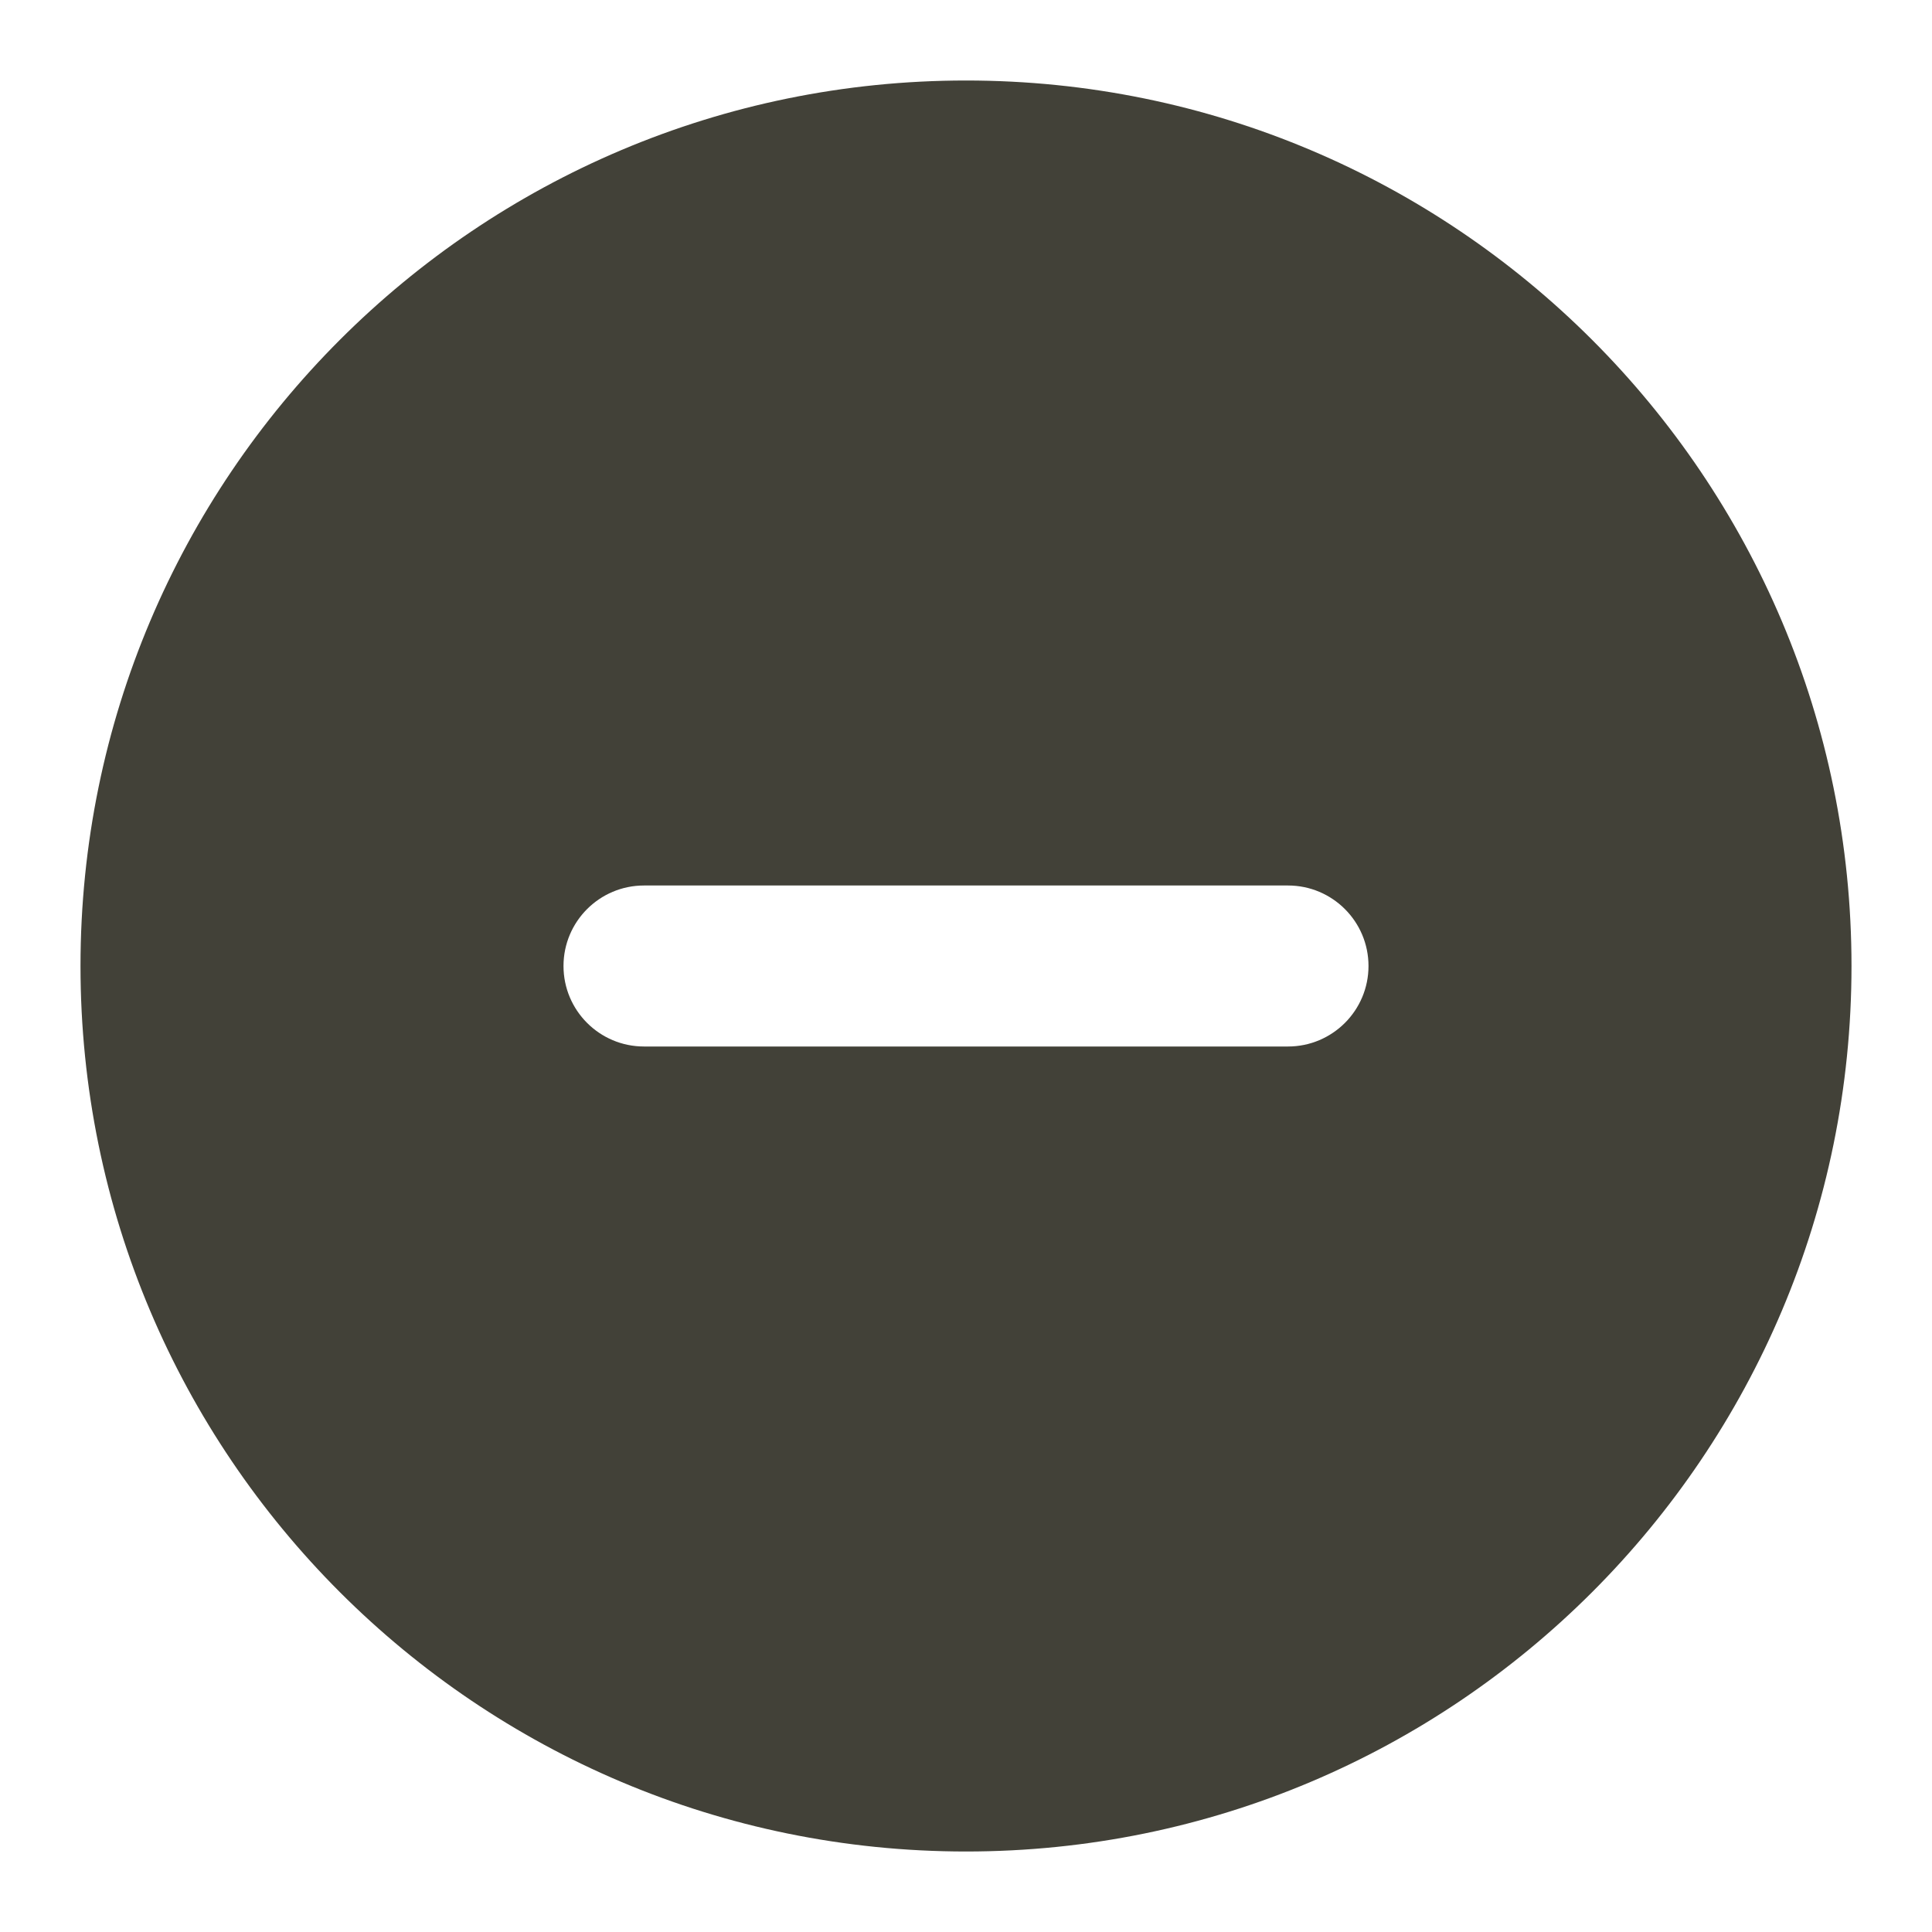
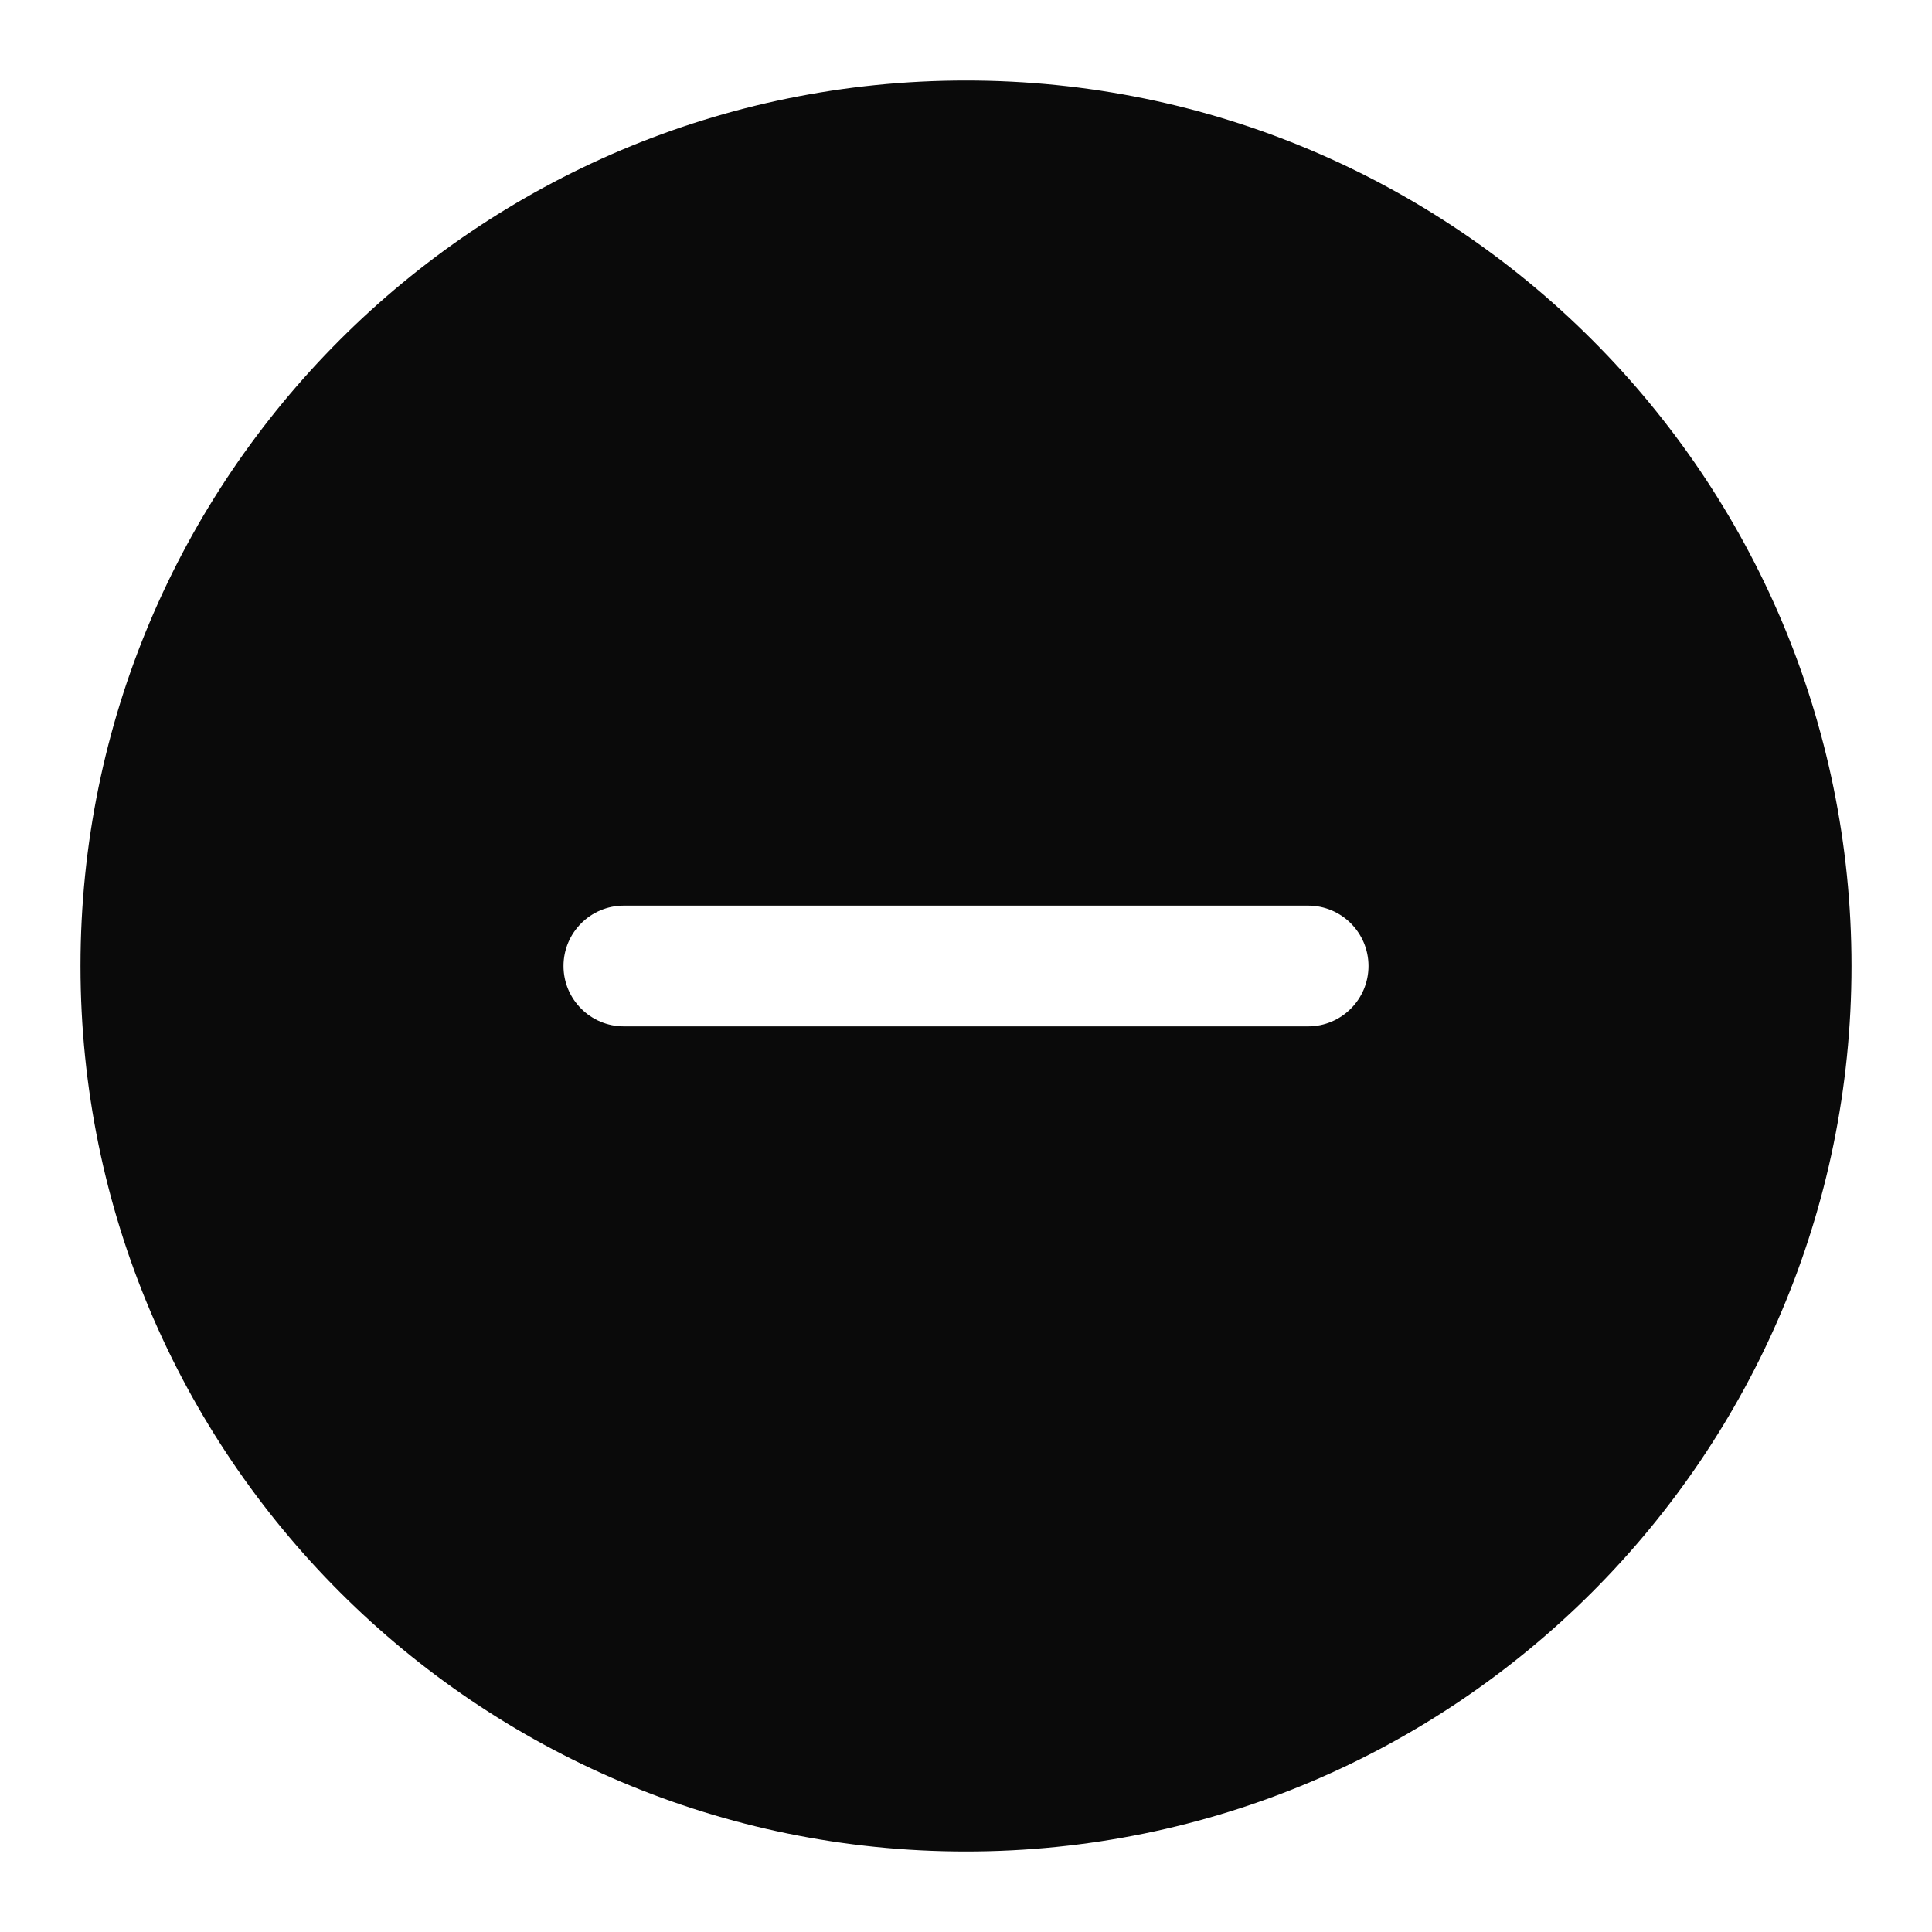
<svg xmlns="http://www.w3.org/2000/svg" width="24" height="24" viewBox="0 0 24 24" fill="none">
-   <path fill-rule="evenodd" clip-rule="evenodd" d="M12 1C18.075 1 23 5.925 23 12C23 18.075 18.075 23 12 23C5.925 23 1 18.075 1 12C1 5.925 5.925 1 12 1ZM8 11C7.448 11 7 11.448 7 12C7 12.552 7.448 13 8 13H16C16.552 13 17 12.552 17 12C17 11.448 16.552 11 16 11H8Z" fill="#424138" />
+   <path fill-rule="evenodd" clip-rule="evenodd" d="M12 1C18.075 1 23 5.925 23 12C23 18.075 18.075 23 12 23C5.925 23 1 18.075 1 12C1 5.925 5.925 1 12 1ZM7.75 11.25C7.336 11.25 7 11.586 7 12C7 12.414 7.336 12.75 7.75 12.75H16.25C16.664 12.75 17 12.414 17 12C17 11.586 16.664 11.25 16.25 11.25H7.75Z" fill="#0A0A0A" />
</svg>
